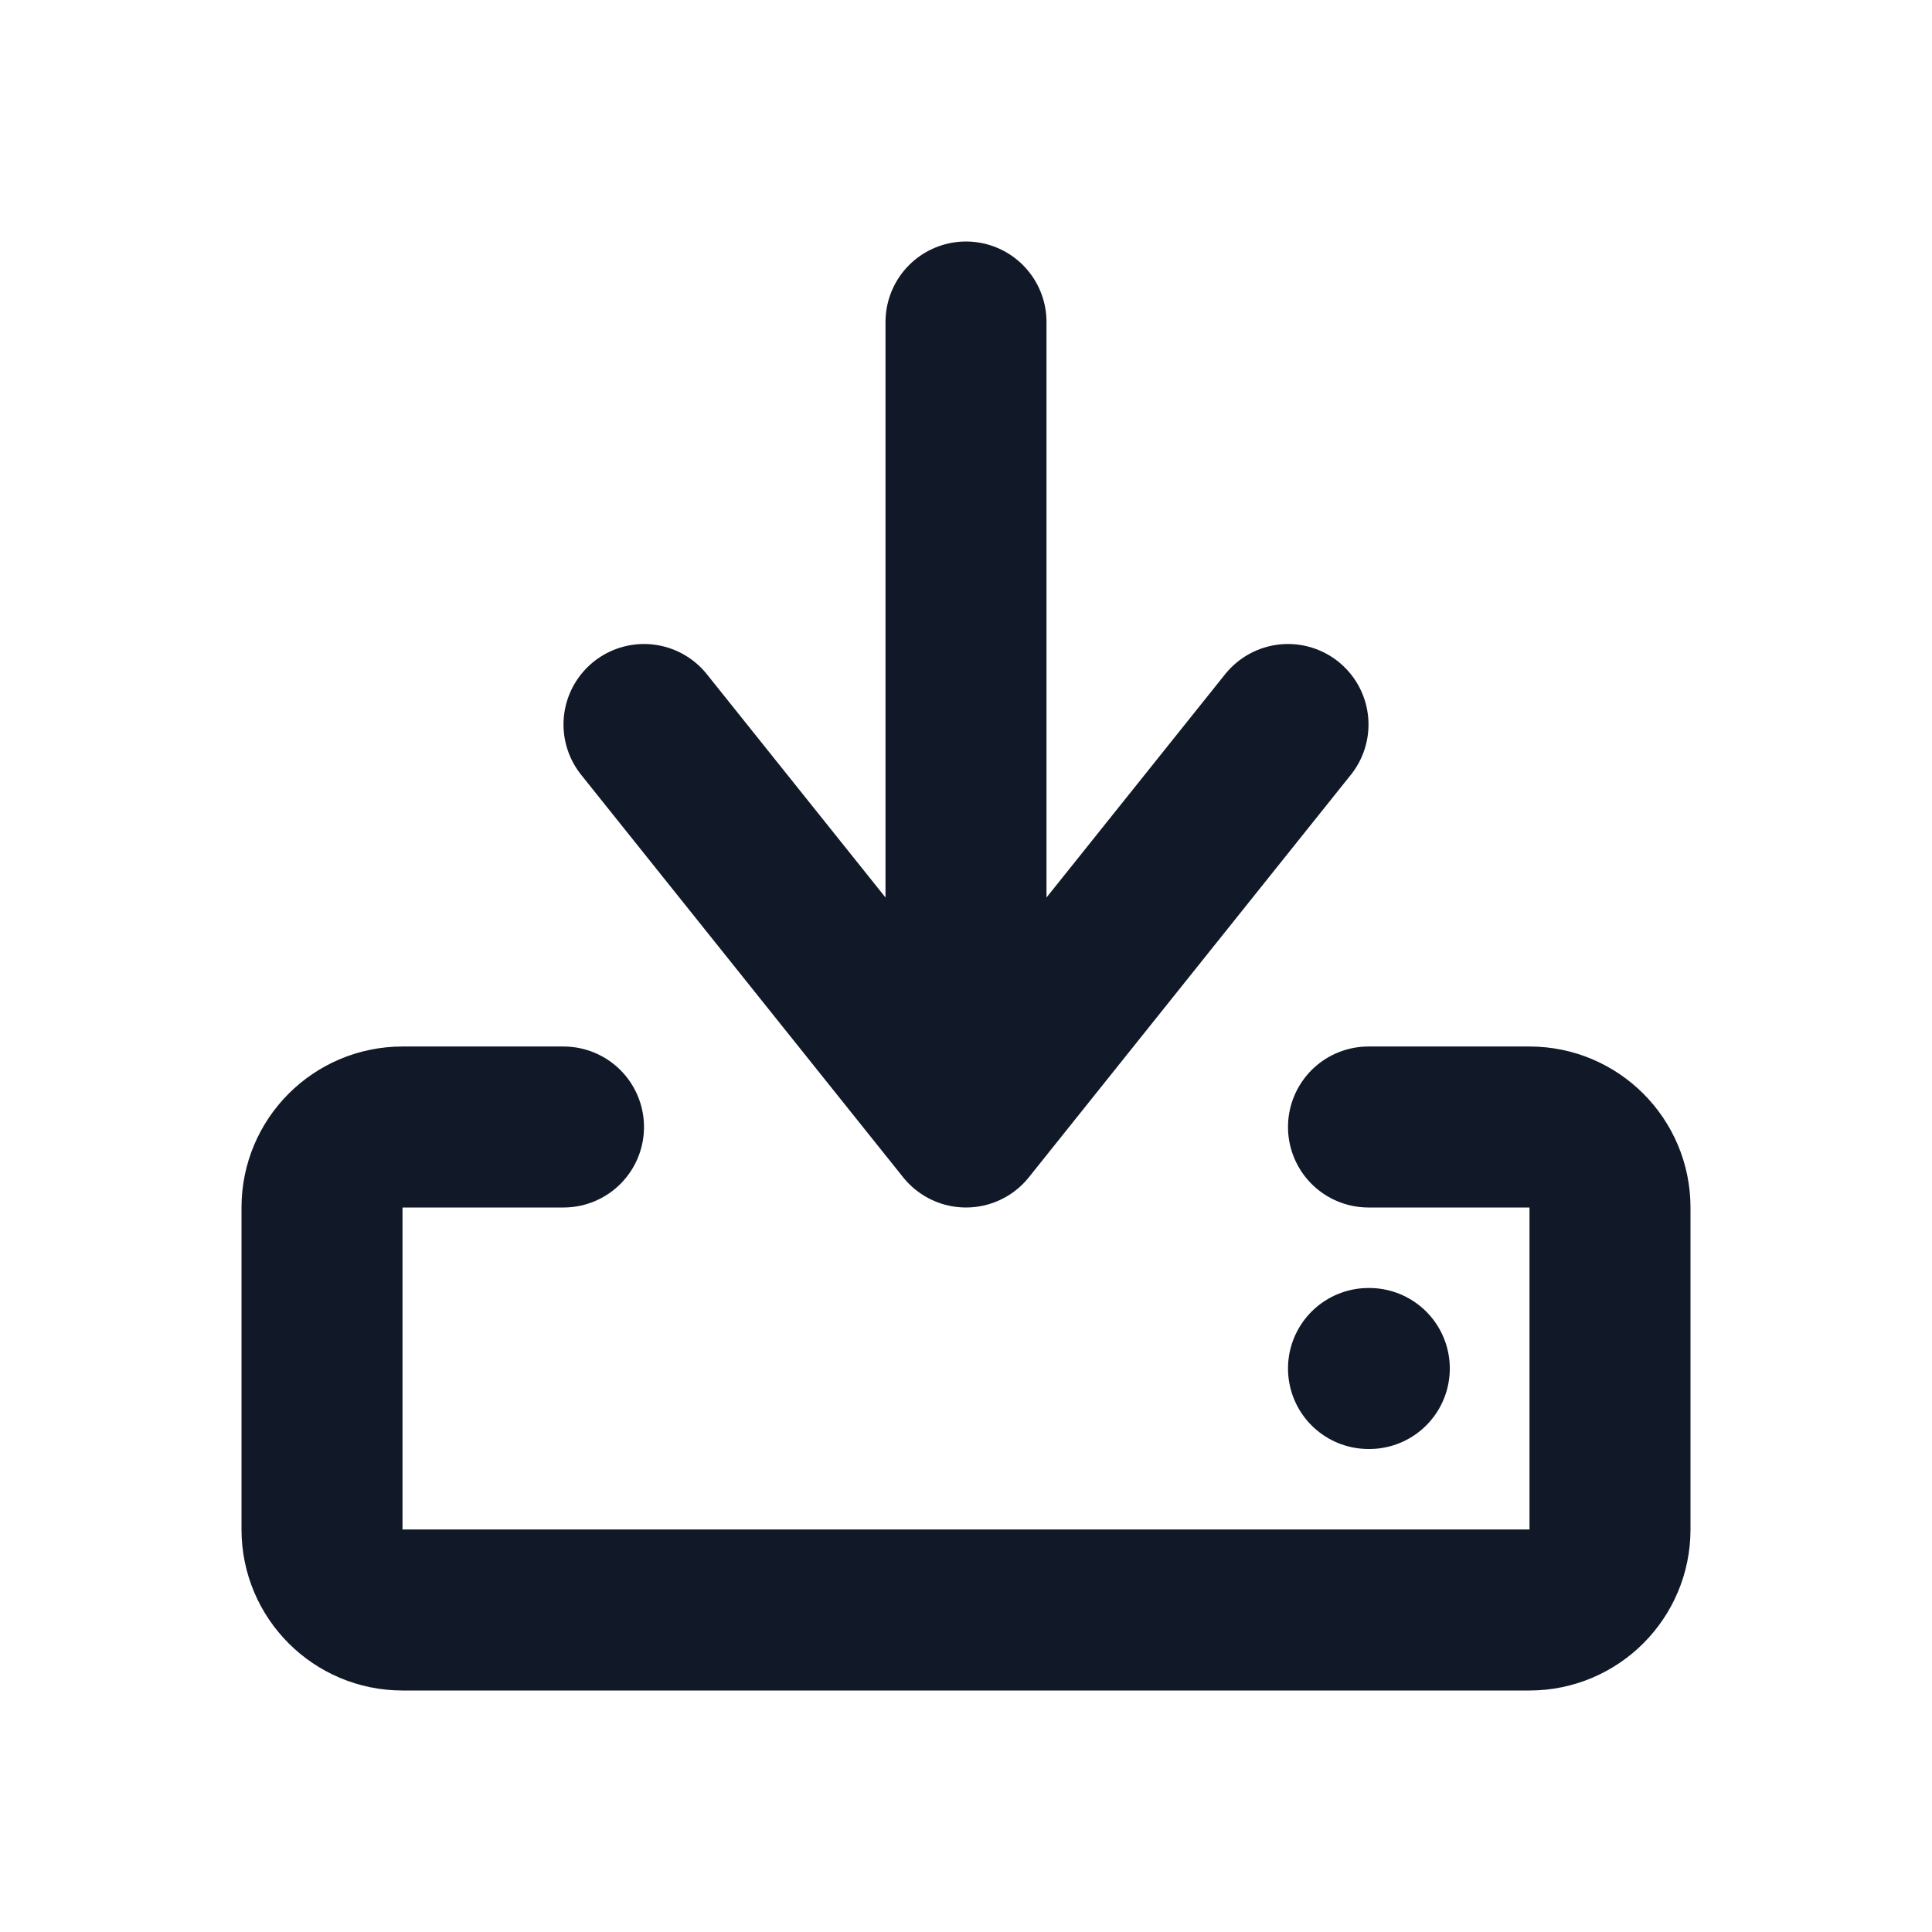
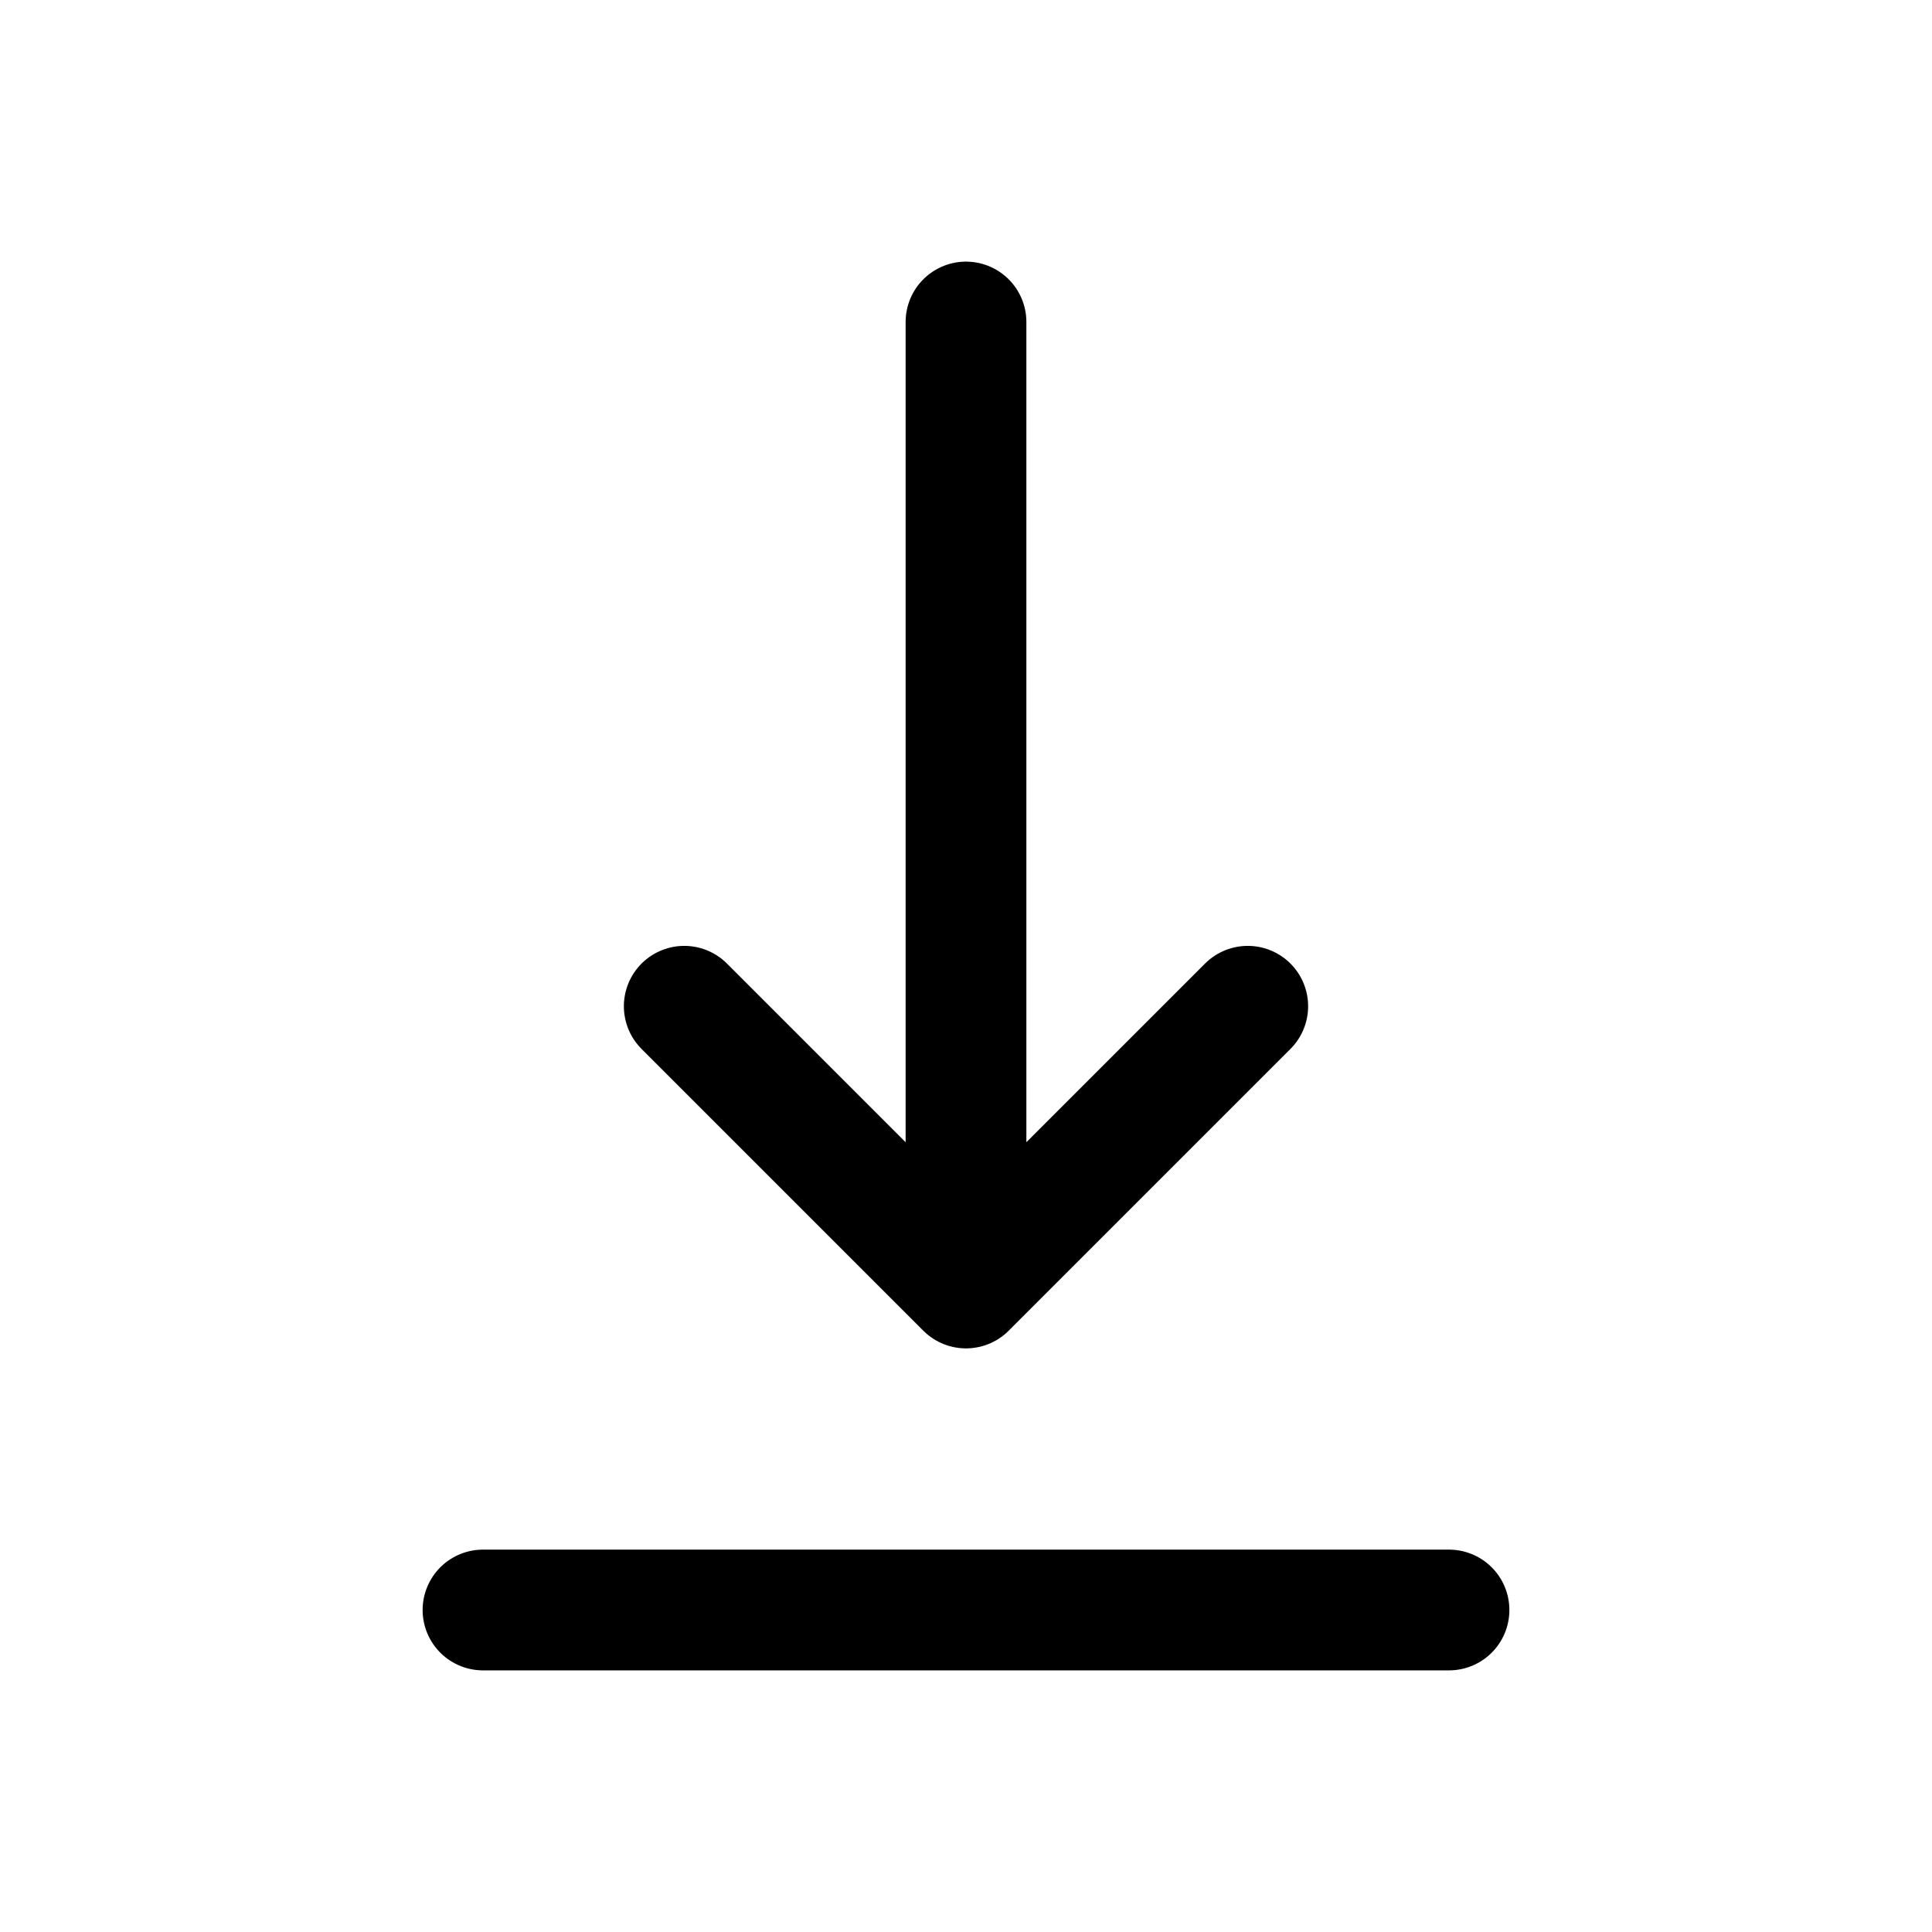
- <svg xmlns="http://www.w3.org/2000/svg" width="24" height="24" viewBox="0 0 24 24" fill="none">
-   <path d="M12 13L12 4M7 14H5C4.448 14 4 14.448 4 15V19C4 19.552 4.448 20 5 20H19C19.552 20 20 19.552 20 19V15C20 14.448 19.552 14 19 14H17M16 9L12 14L8 9M17 17H17.01" stroke="#111928" stroke-width="2" stroke-linecap="round" stroke-linejoin="round" />
+ <svg xmlns="http://www.w3.org/2000/svg" width="24" height="24" stroke-width="1.5" viewBox="0 0 24 24" fill="none">
+   <path d="M6 20L18 20" stroke="currentColor" stroke-linecap="round" stroke-linejoin="round" />
+   <path d="M12 4V16M12 16L15.5 12.5M12 16L8.5 12.5" stroke="currentColor" stroke-linecap="round" stroke-linejoin="round" />
</svg>
